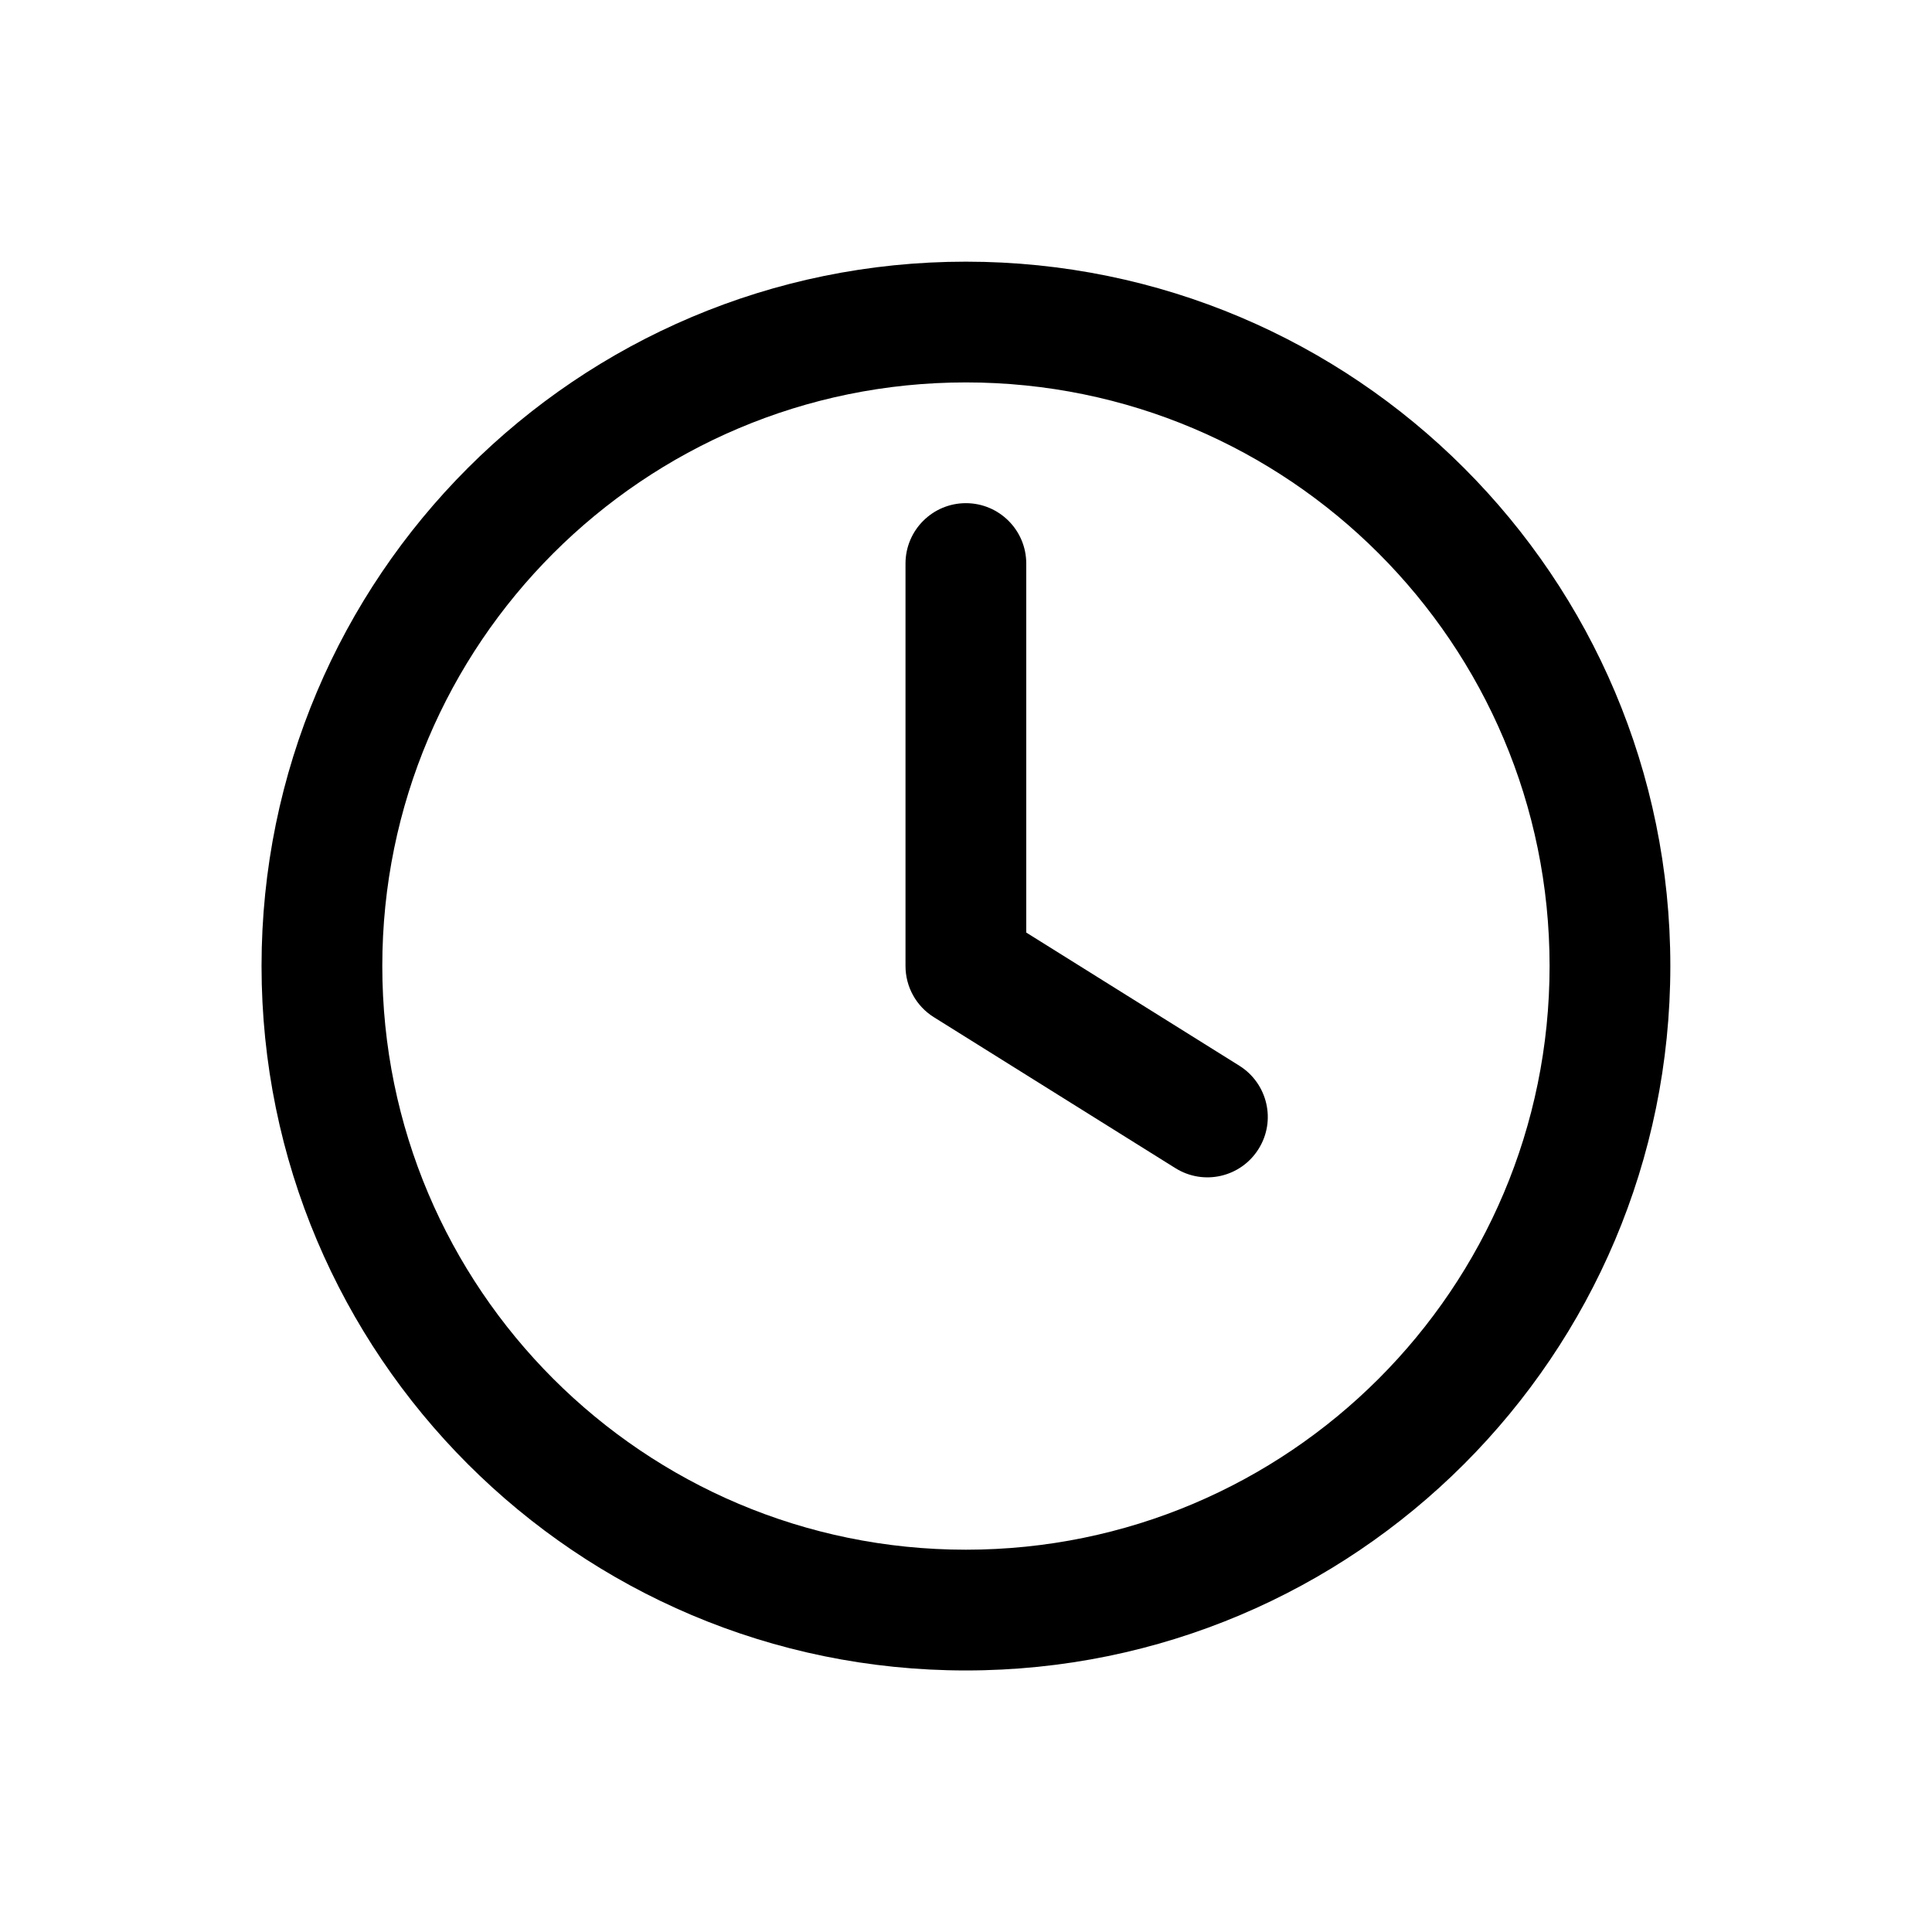
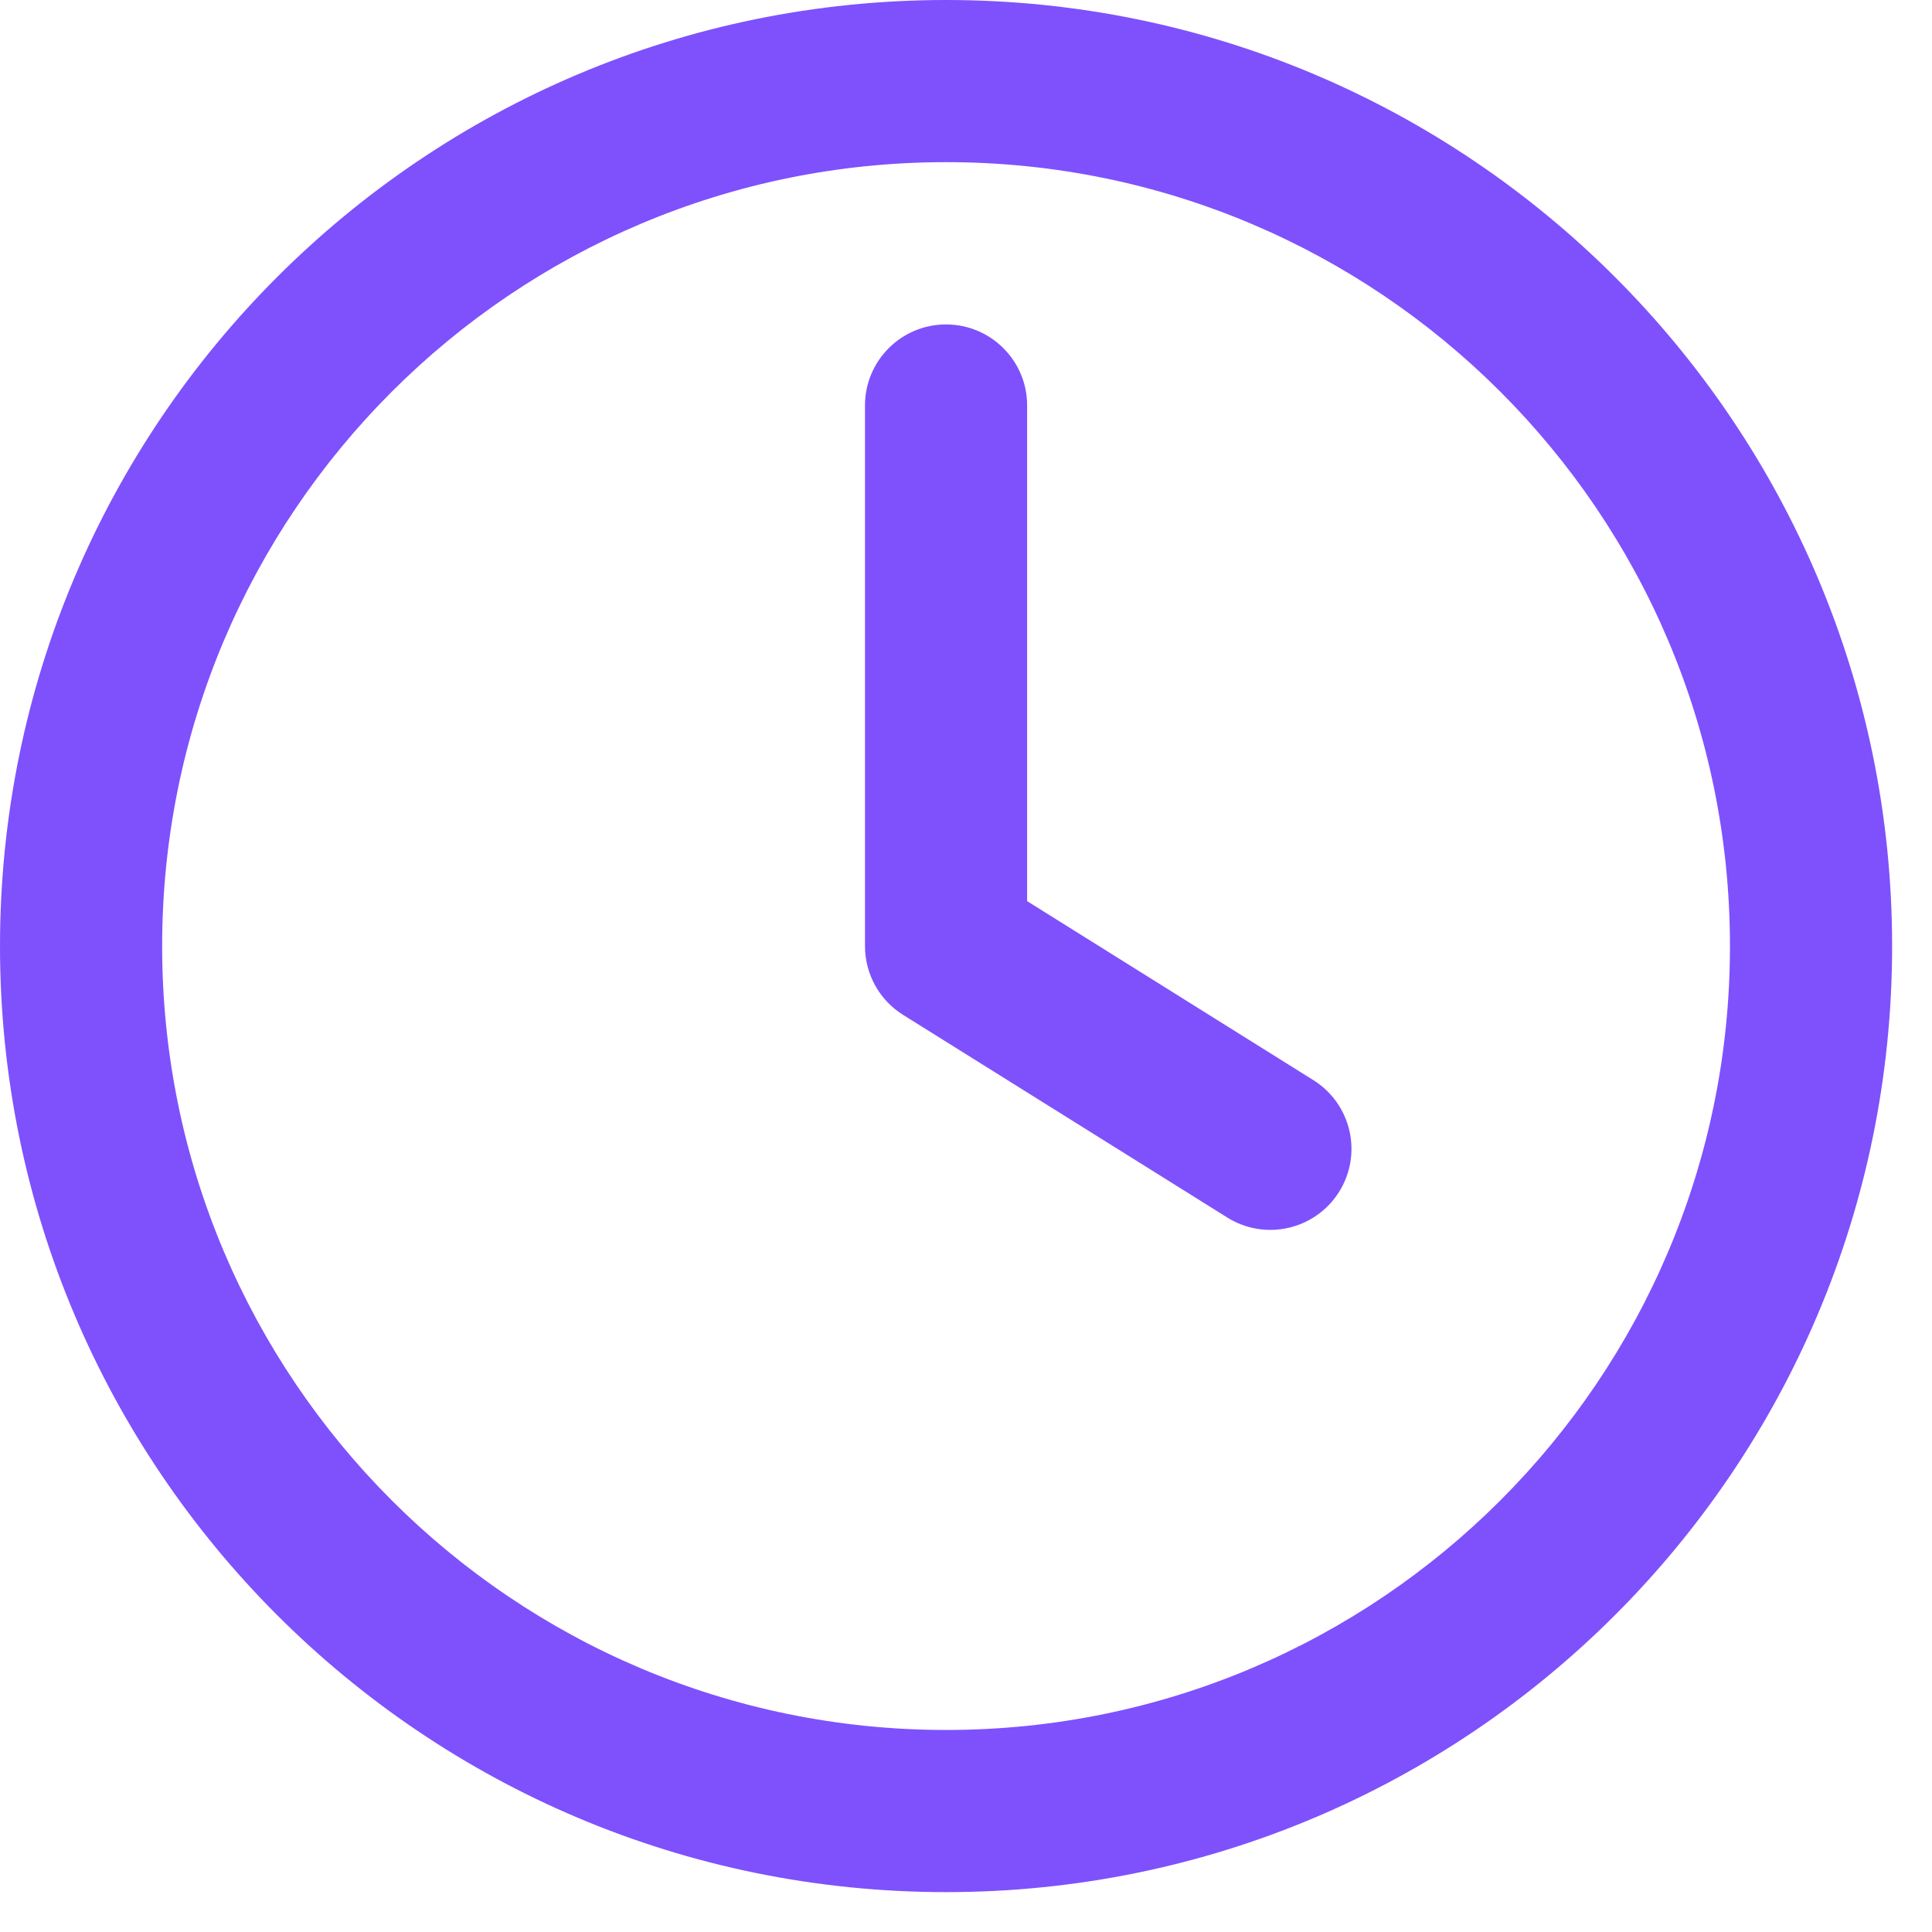
- <svg xmlns="http://www.w3.org/2000/svg" width="16" height="16" viewBox="0 0 16 16" fill="none">
-   <g id="Outline/General/Clock">
-     <g id="Icon">
-       <path d="M8.499 4.667C8.499 4.391 8.275 4.167 7.999 4.167C7.723 4.167 7.499 4.391 7.499 4.667V8C7.499 8.173 7.588 8.333 7.734 8.424L9.734 9.674C9.969 9.821 10.277 9.749 10.423 9.515C10.57 9.281 10.498 8.973 10.264 8.826L8.499 7.723V4.667Z" fill="black" />
-       <path fill-rule="evenodd" clip-rule="evenodd" d="M7.999 2.167C4.778 2.167 2.166 4.779 2.166 8C2.166 11.222 4.778 13.834 7.999 13.834C11.221 13.834 13.833 11.222 13.833 8C13.833 4.779 11.221 2.167 7.999 2.167ZM3.166 8C3.166 5.331 5.33 3.167 7.999 3.167C10.669 3.167 12.833 5.331 12.833 8C12.833 10.67 10.669 12.834 7.999 12.834C5.33 12.834 3.166 10.67 3.166 8Z" fill="black" />
-     </g>
-   </g>
+ <svg xmlns="http://www.w3.org/2000/svg" width="14" height="14" viewBox="0 0 14 14" fill="none">
+   <path d="M7.443 2.938C7.443 2.614 7.18 2.351 6.855 2.351C6.531 2.351 6.268 2.614 6.268 2.938V6.856C6.268 7.058 6.372 7.247 6.544 7.354L8.894 8.823C9.169 8.995 9.532 8.911 9.704 8.636C9.876 8.361 9.792 7.999 9.517 7.827L7.443 6.53V2.938Z" fill="#7E51FD" />
+   <path fill-rule="evenodd" clip-rule="evenodd" d="M6.856 0C3.069 0 0 3.069 0 6.856C0 10.642 3.069 13.711 6.856 13.711C10.642 13.711 13.711 10.642 13.711 6.856C13.711 3.069 10.642 0 6.856 0ZM1.175 6.856C1.175 3.718 3.718 1.175 6.856 1.175C9.993 1.175 12.536 3.718 12.536 6.856C12.536 9.993 9.993 12.536 6.856 12.536C3.718 12.536 1.175 9.993 1.175 6.856Z" fill="#7E51FD" />
</svg>
